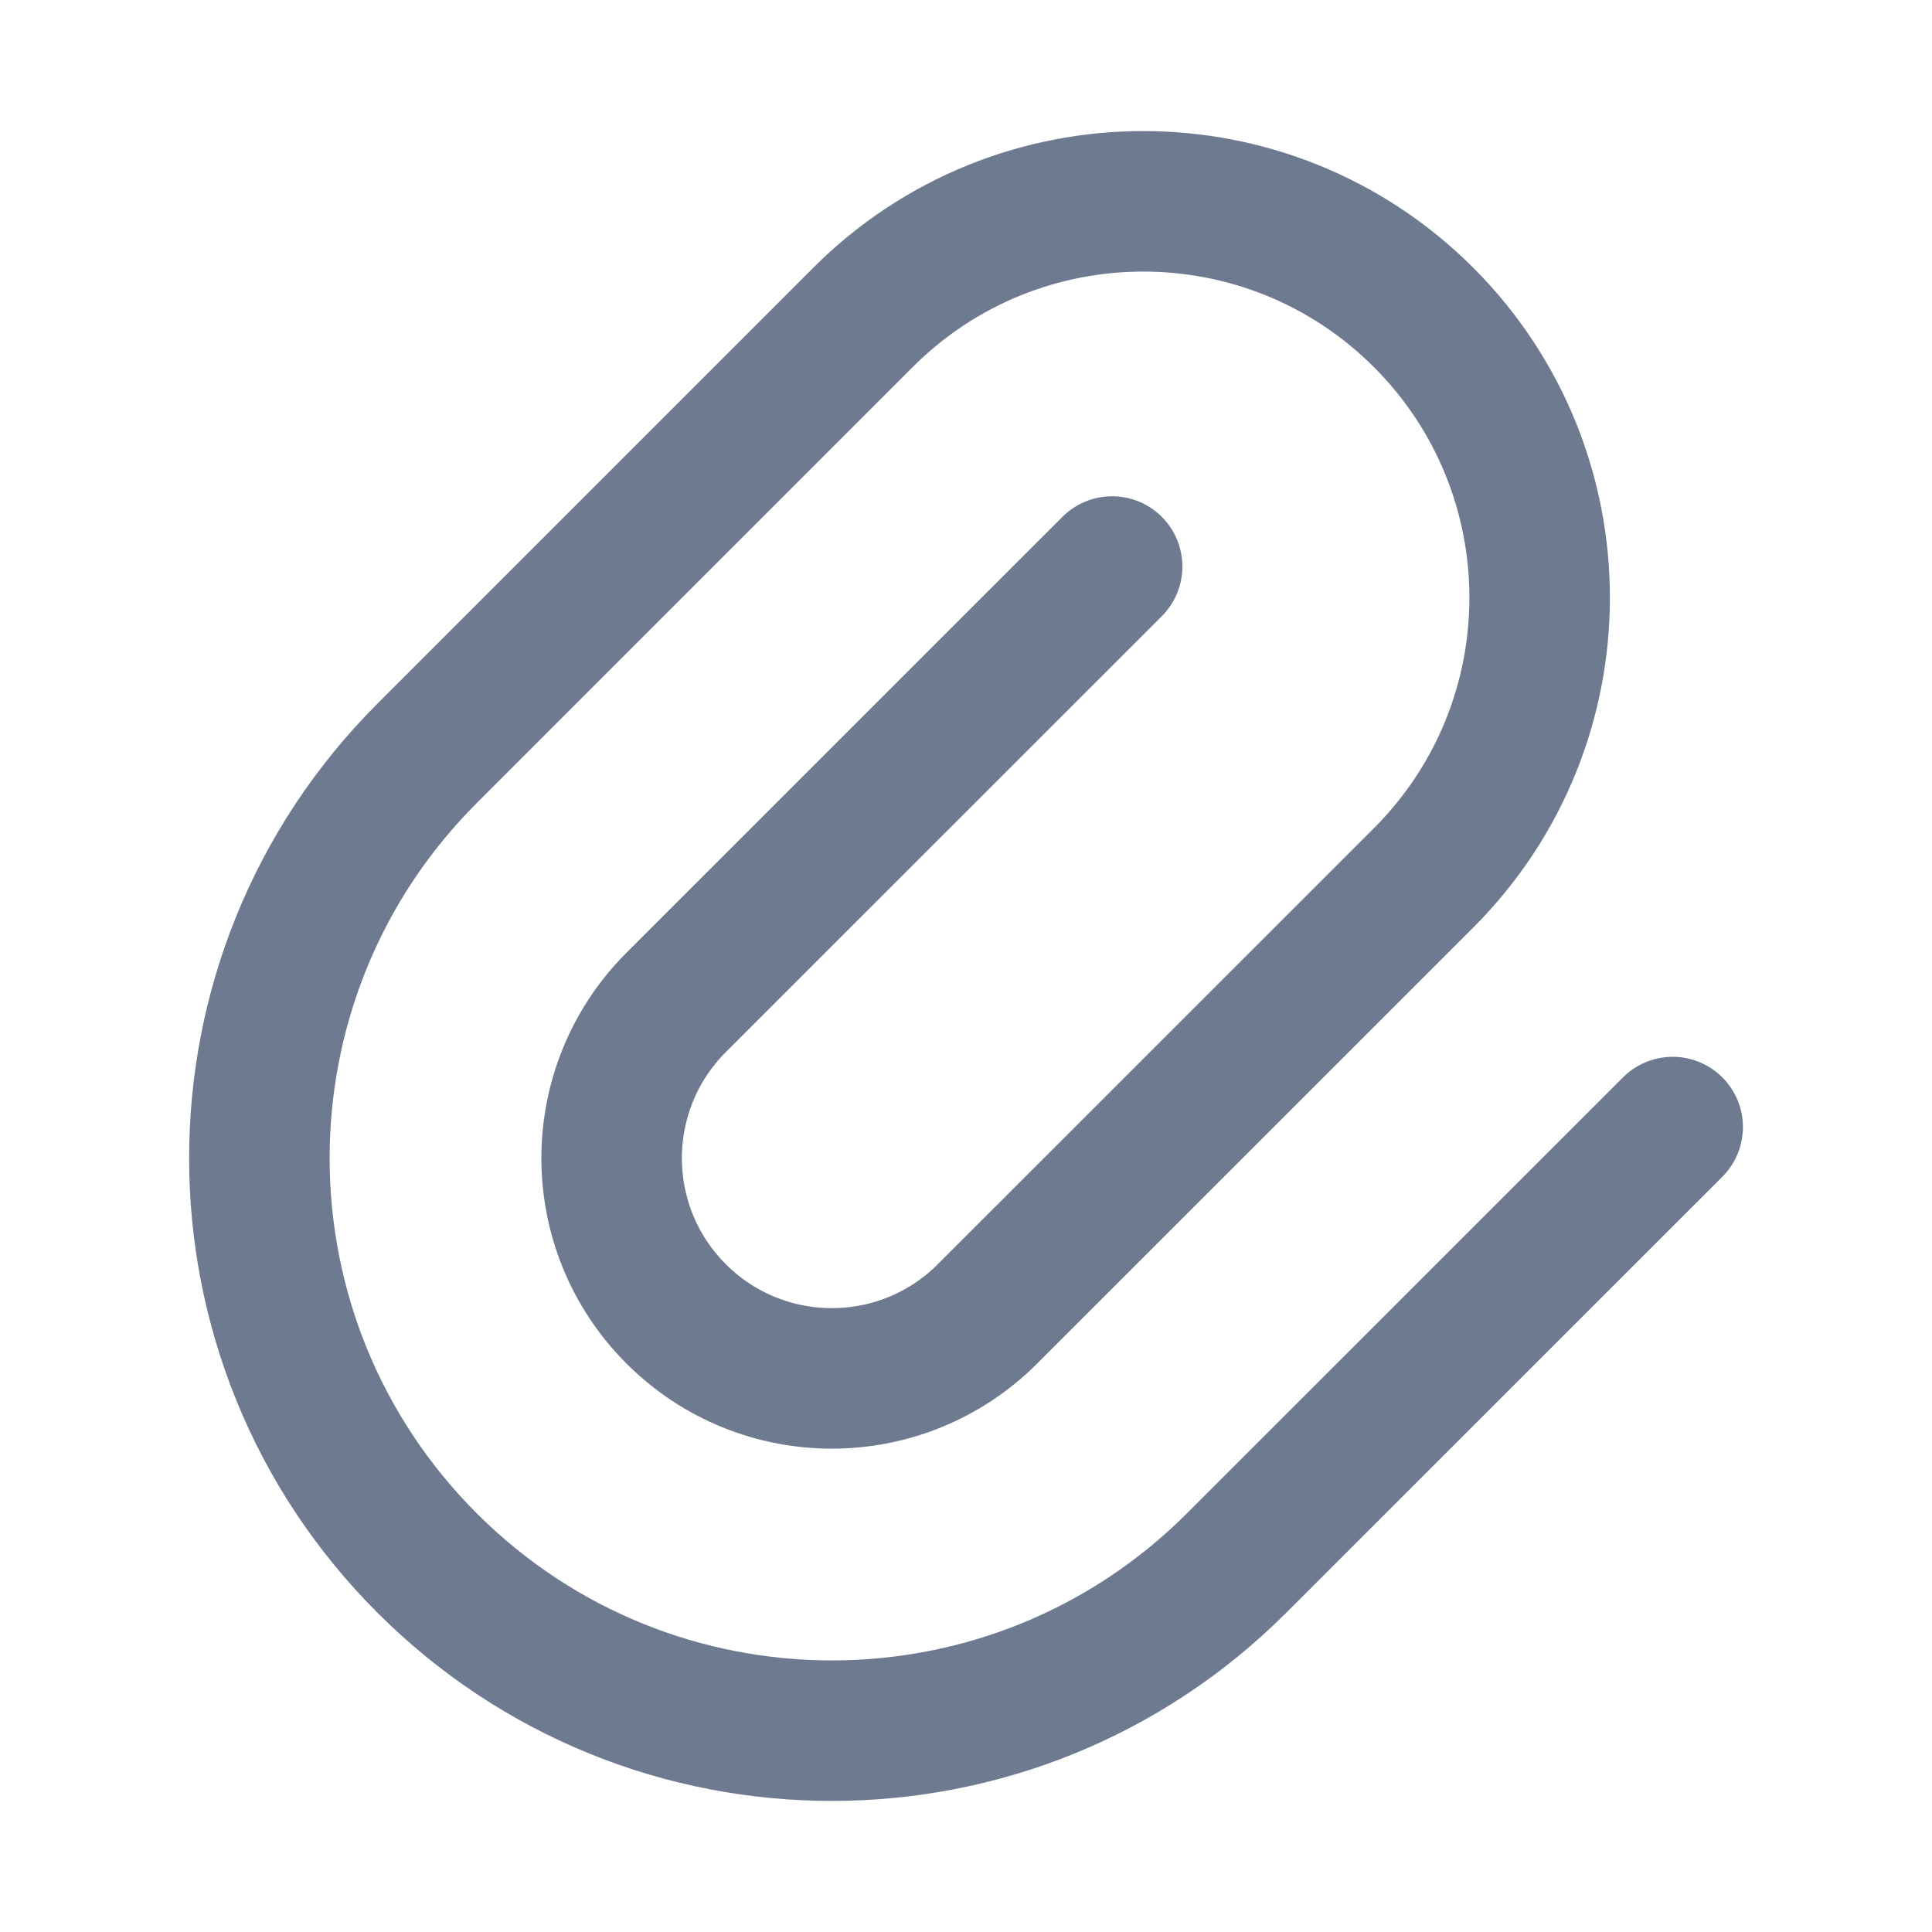
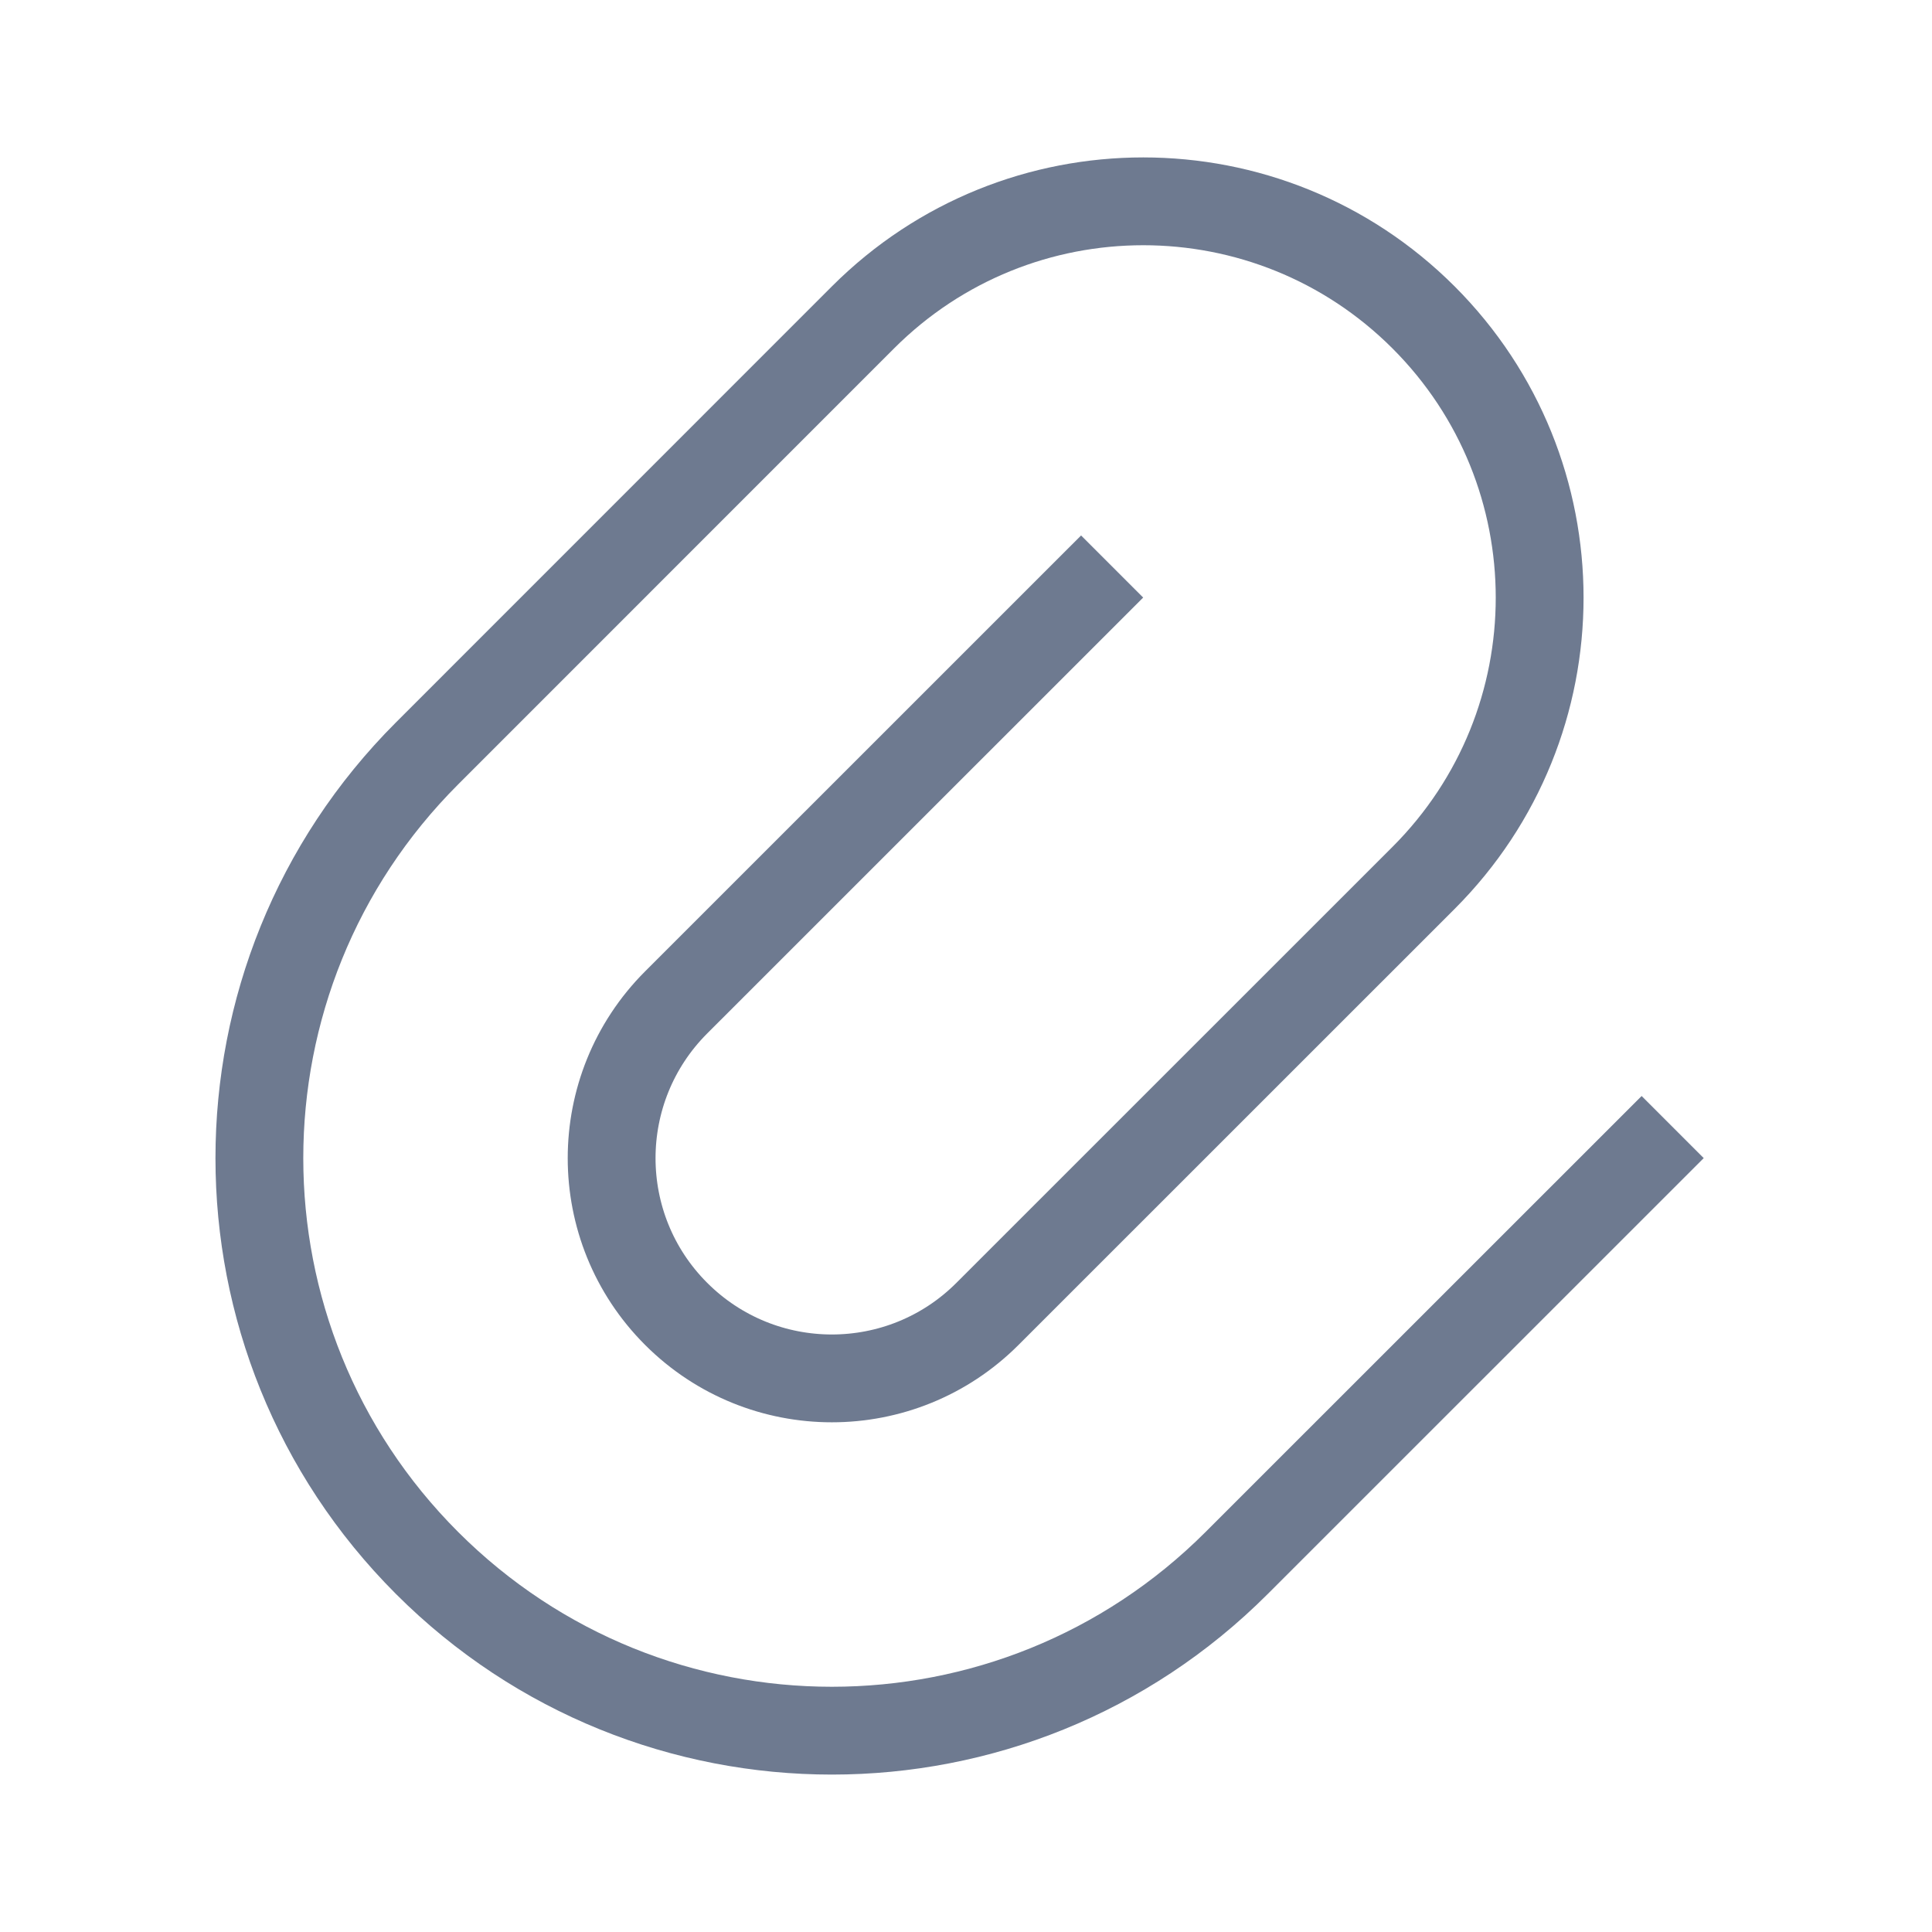
<svg xmlns="http://www.w3.org/2000/svg" width="22" height="22" viewBox="0 0 22 22" fill="none">
-   <path d="M12.664 6.451L7.699 11.415C6.72 12.395 6.72 13.982 7.699 14.961C8.679 15.941 10.266 15.941 11.245 14.961L16.21 9.997C17.973 8.234 17.973 5.377 16.21 3.614C14.447 1.852 11.59 1.852 9.827 3.614L4.863 8.579C2.317 11.125 2.317 15.252 4.863 17.798C7.409 20.344 11.536 20.344 14.082 17.798L19.047 12.834" stroke="#6E7A90" stroke-width="1.6" stroke-linecap="round" stroke-linejoin="round" />
+   <path d="M12.664 6.451L7.699 11.415C6.72 12.395 6.72 13.982 7.699 14.961C8.679 15.941 10.266 15.941 11.245 14.961L16.21 9.997C17.973 8.234 17.973 5.377 16.21 3.614C14.447 1.852 11.59 1.852 9.827 3.614L4.863 8.579C2.317 11.125 2.317 15.252 4.863 17.798C7.409 20.344 11.536 20.344 14.082 17.798L19.047 12.834" stroke="#6E7A90" strokeWidth="1.6" strokeLinecap="round" strokeLinejoin="round" />
</svg>
